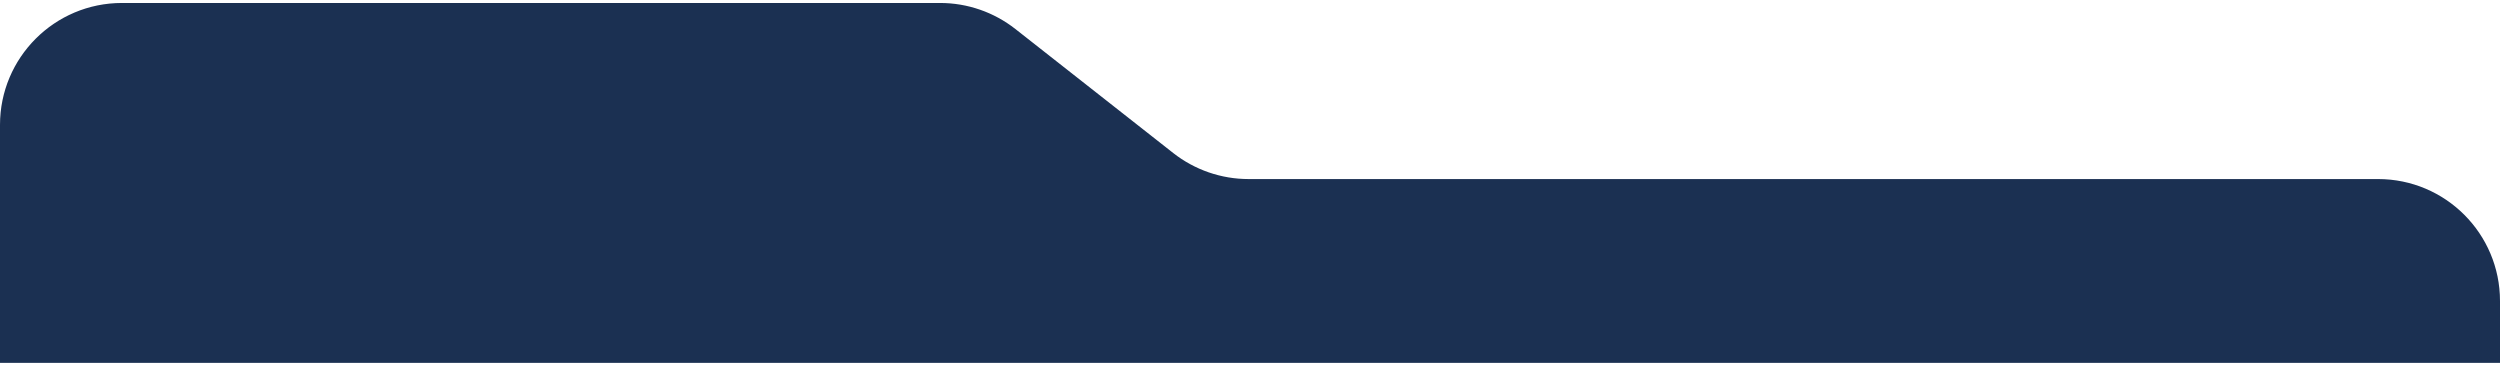
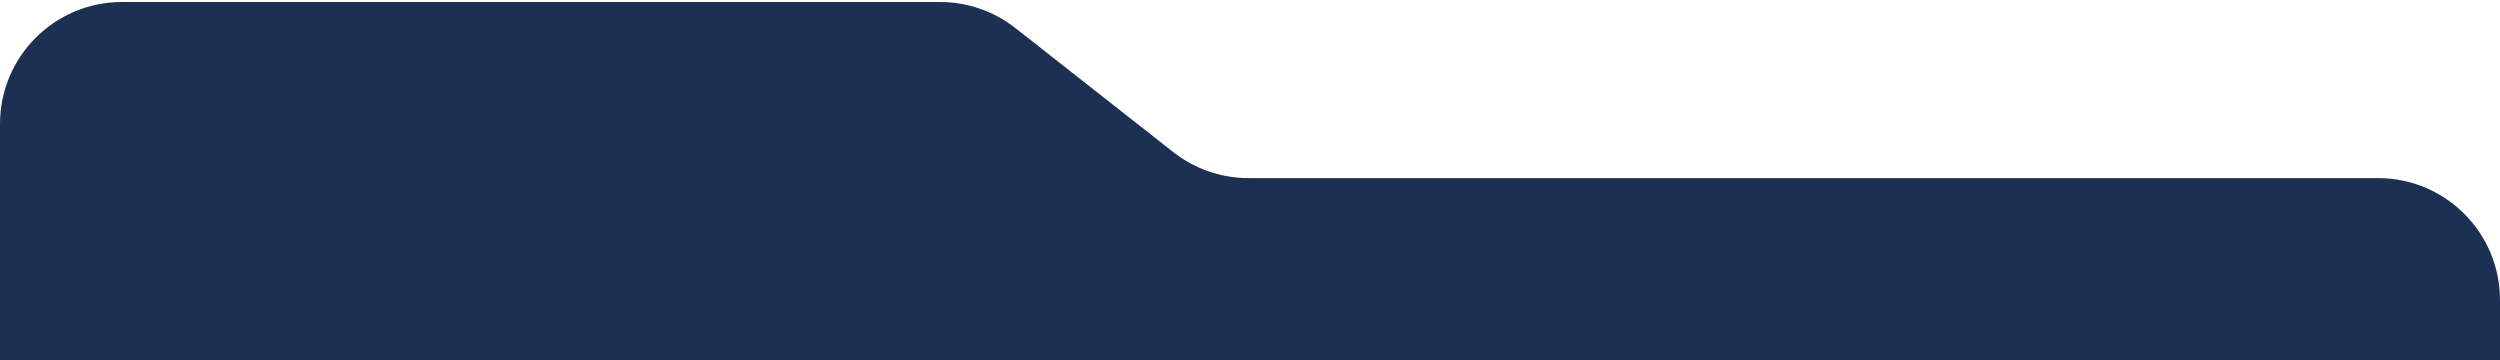
- <svg xmlns="http://www.w3.org/2000/svg" width="328" height="48" viewBox="0 0 328 47.22" fill="none">
+ <svg xmlns="http://www.w3.org/2000/svg" width="328" height="47.22" viewBox="0 0 328 46.69" fill="none">
  <path d="M0 16C0 7.163 7.163 0 16 0H123.336C126.921 0 130.402 1.204 133.221 3.418L153.925 19.684C156.744 21.898 160.225 23.102 163.81 23.102H312C320.837 23.102 328 30.265 328 39.102V47.221H0V16Z" fill="#1B3052" />
</svg>
